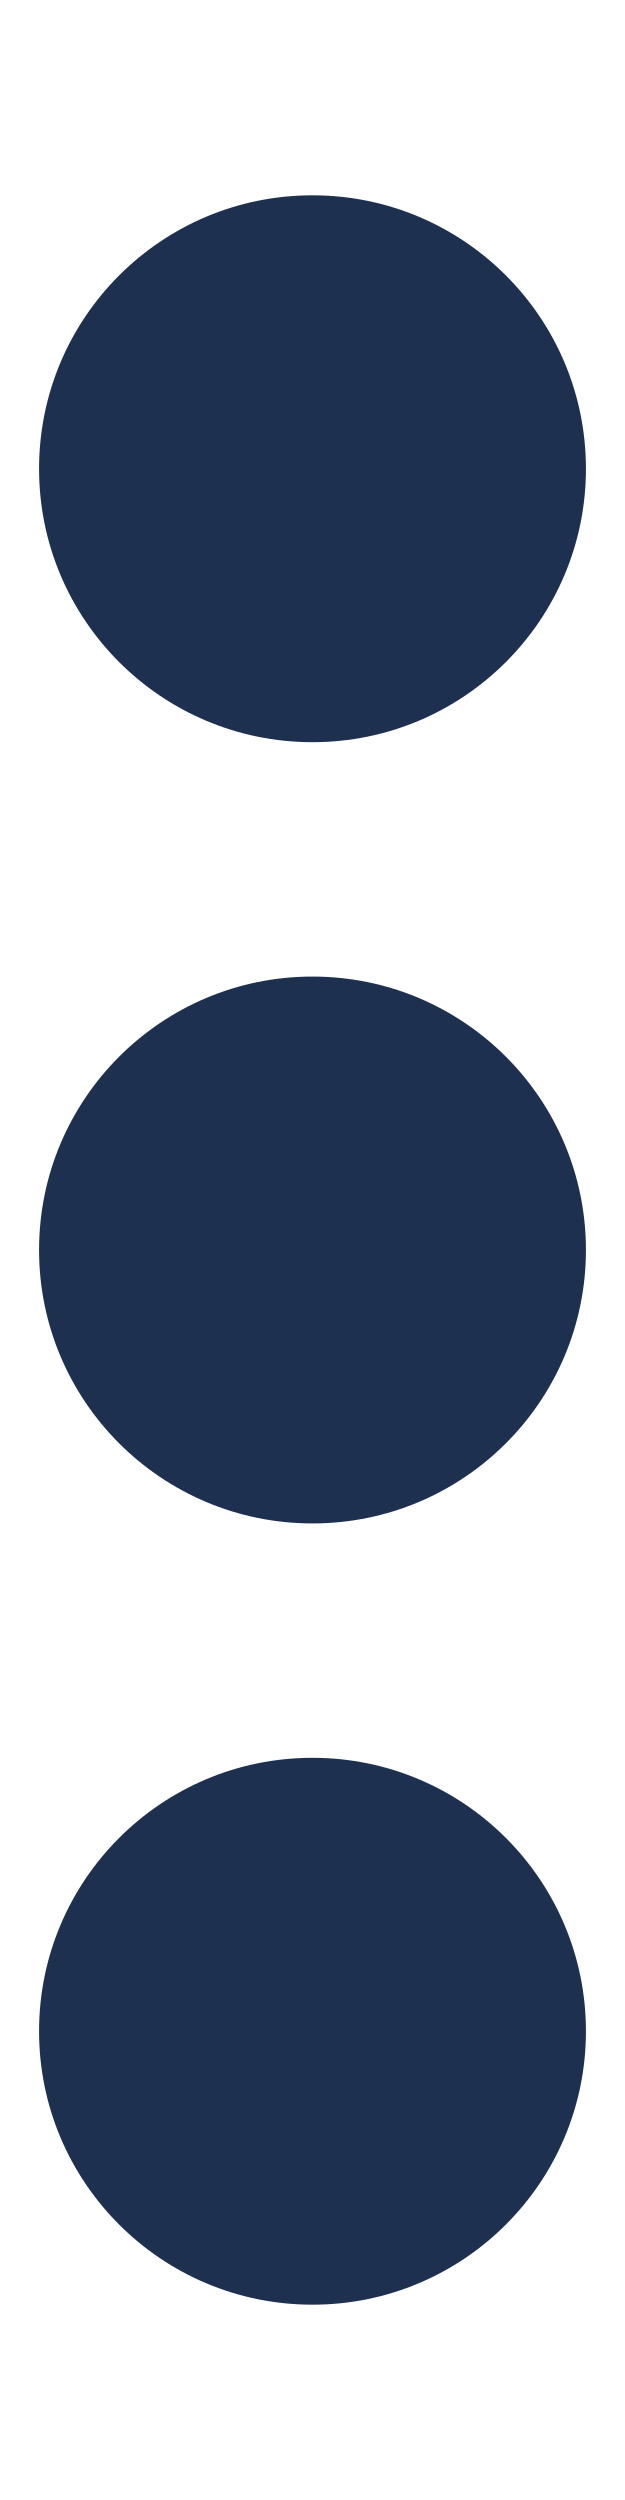
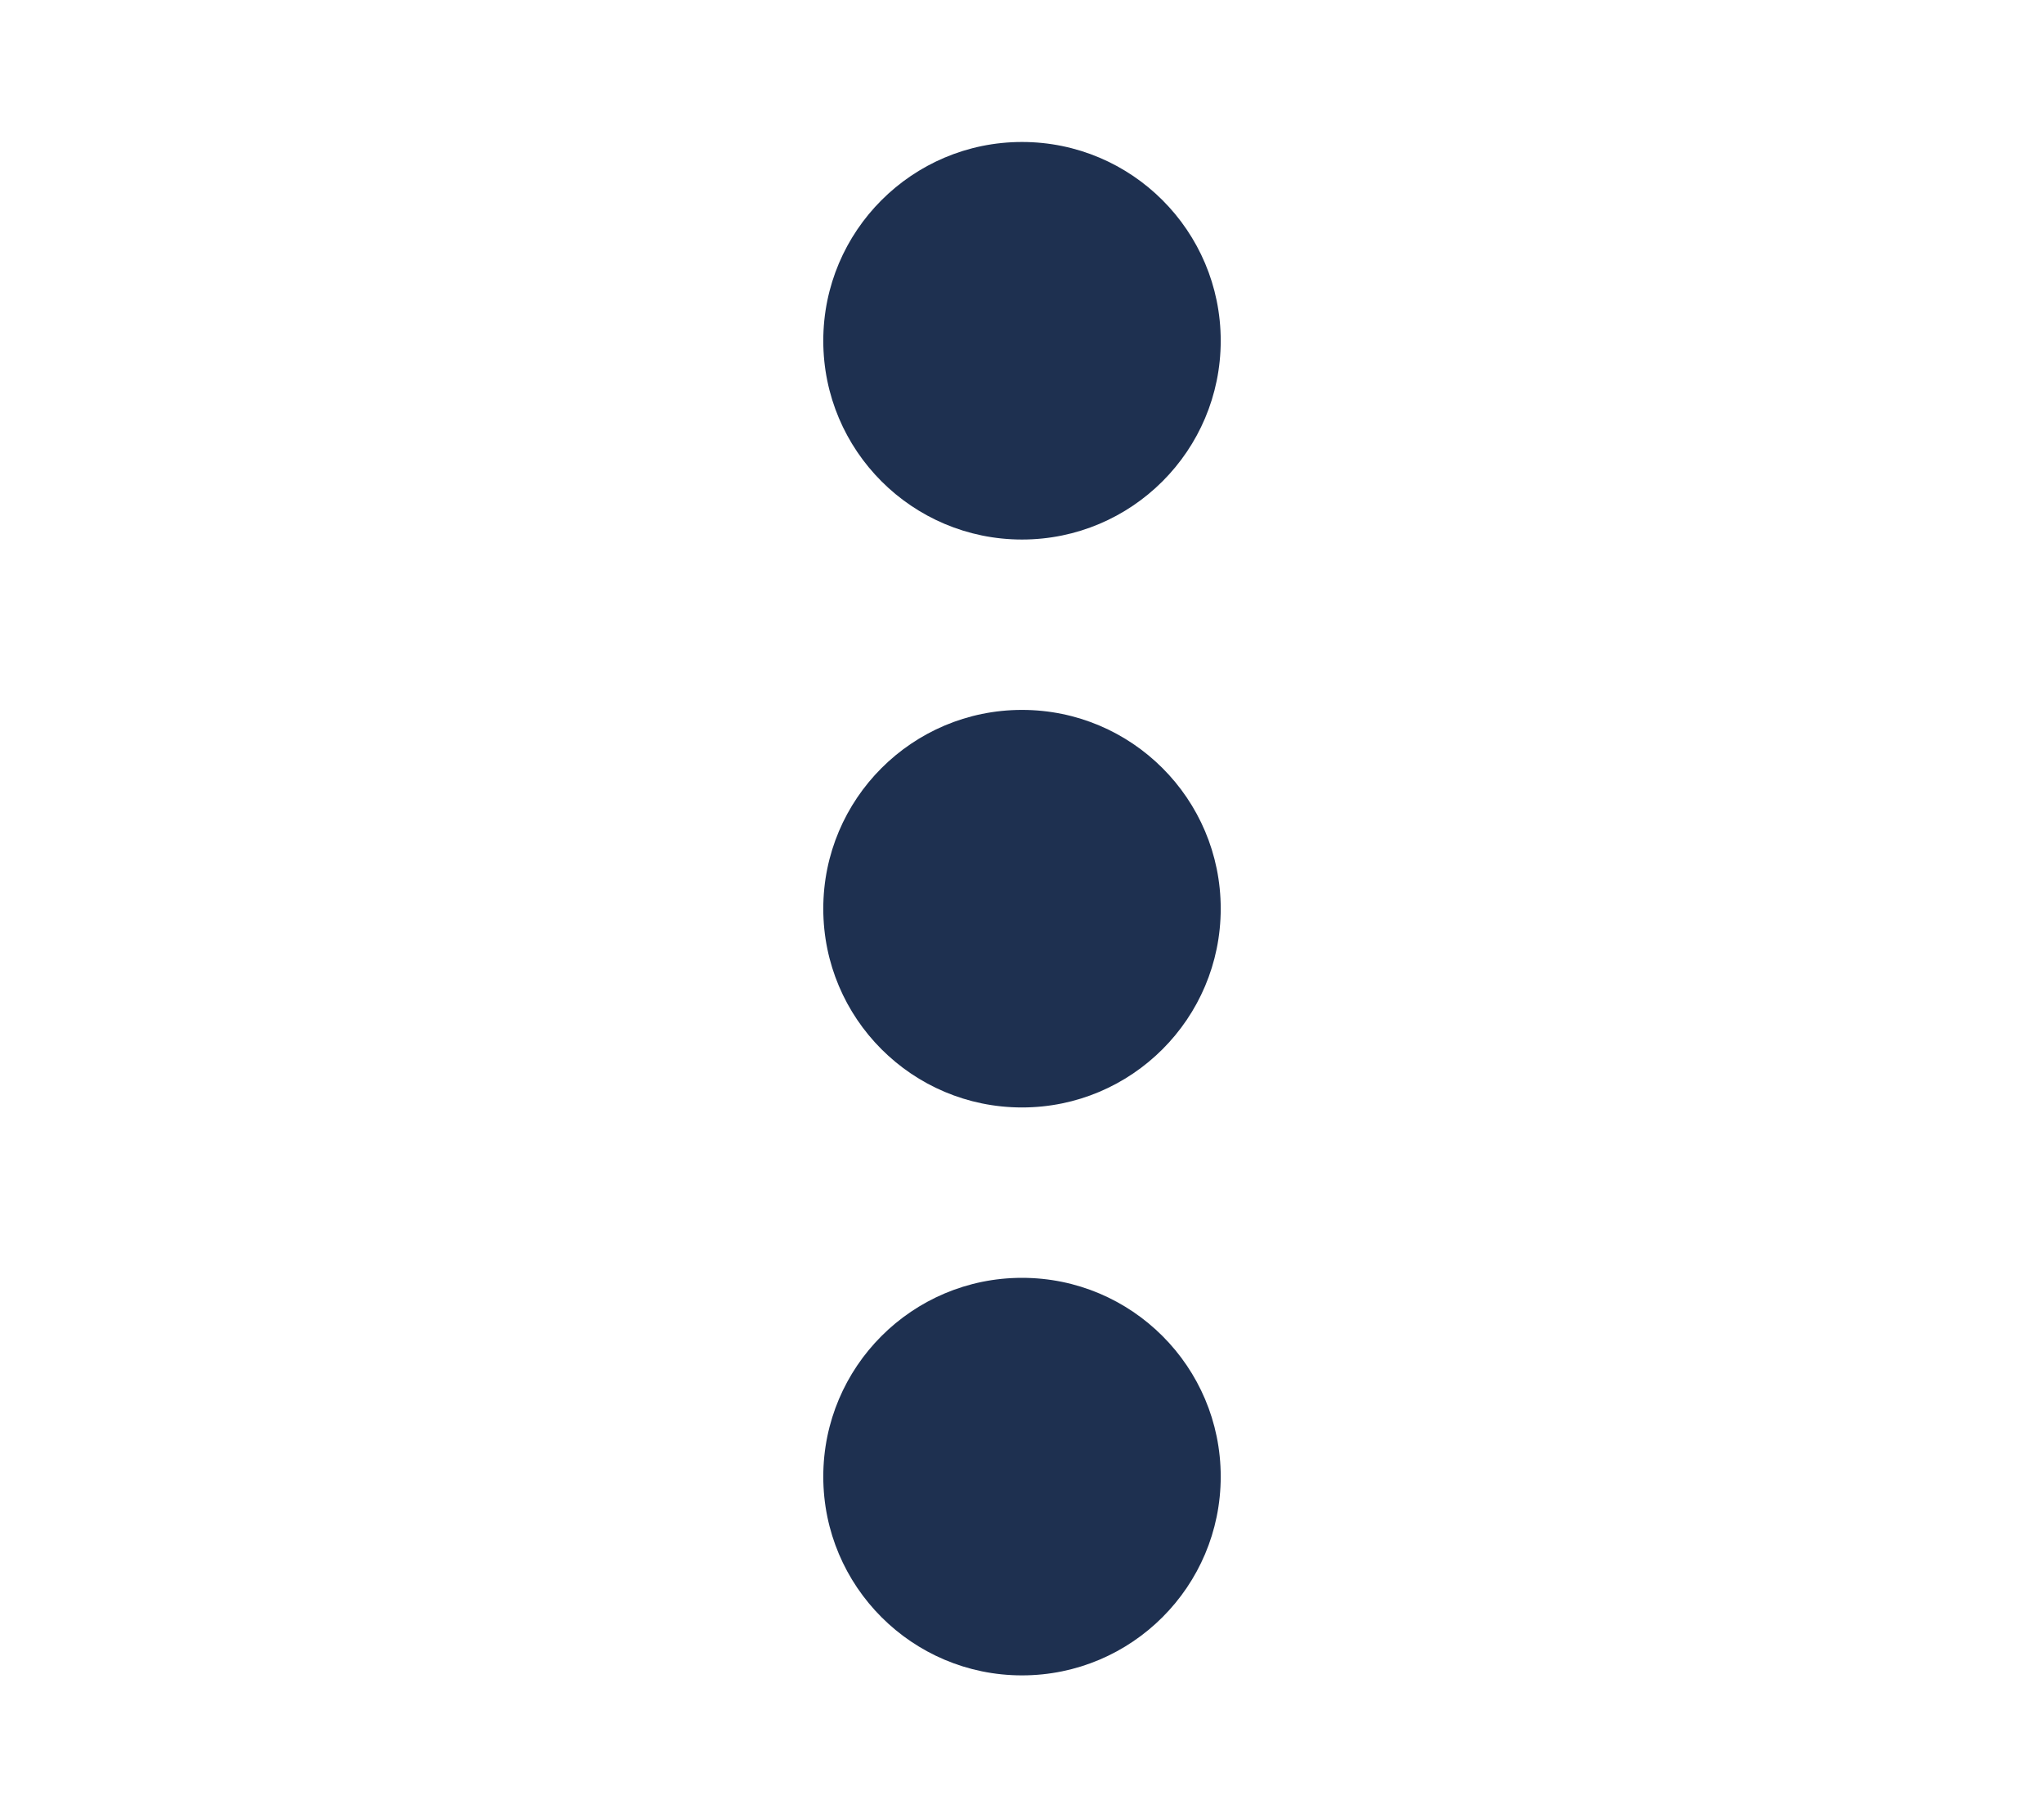
- <svg xmlns="http://www.w3.org/2000/svg" height="16" width="4" viewBox="0 0 128 512">
+ <svg xmlns="http://www.w3.org/2000/svg" height="16" width="18" viewBox="0 0 128 512">
  <path opacity="1" fill="#1E3050" d="M64 360a56 56 0 1 0 0 112 56 56 0 1 0 0-112zm0-160a56 56 0 1 0 0 112 56 56 0 1 0 0-112zM120 96A56 56 0 1 0 8 96a56 56 0 1 0 112 0z" />
</svg>
